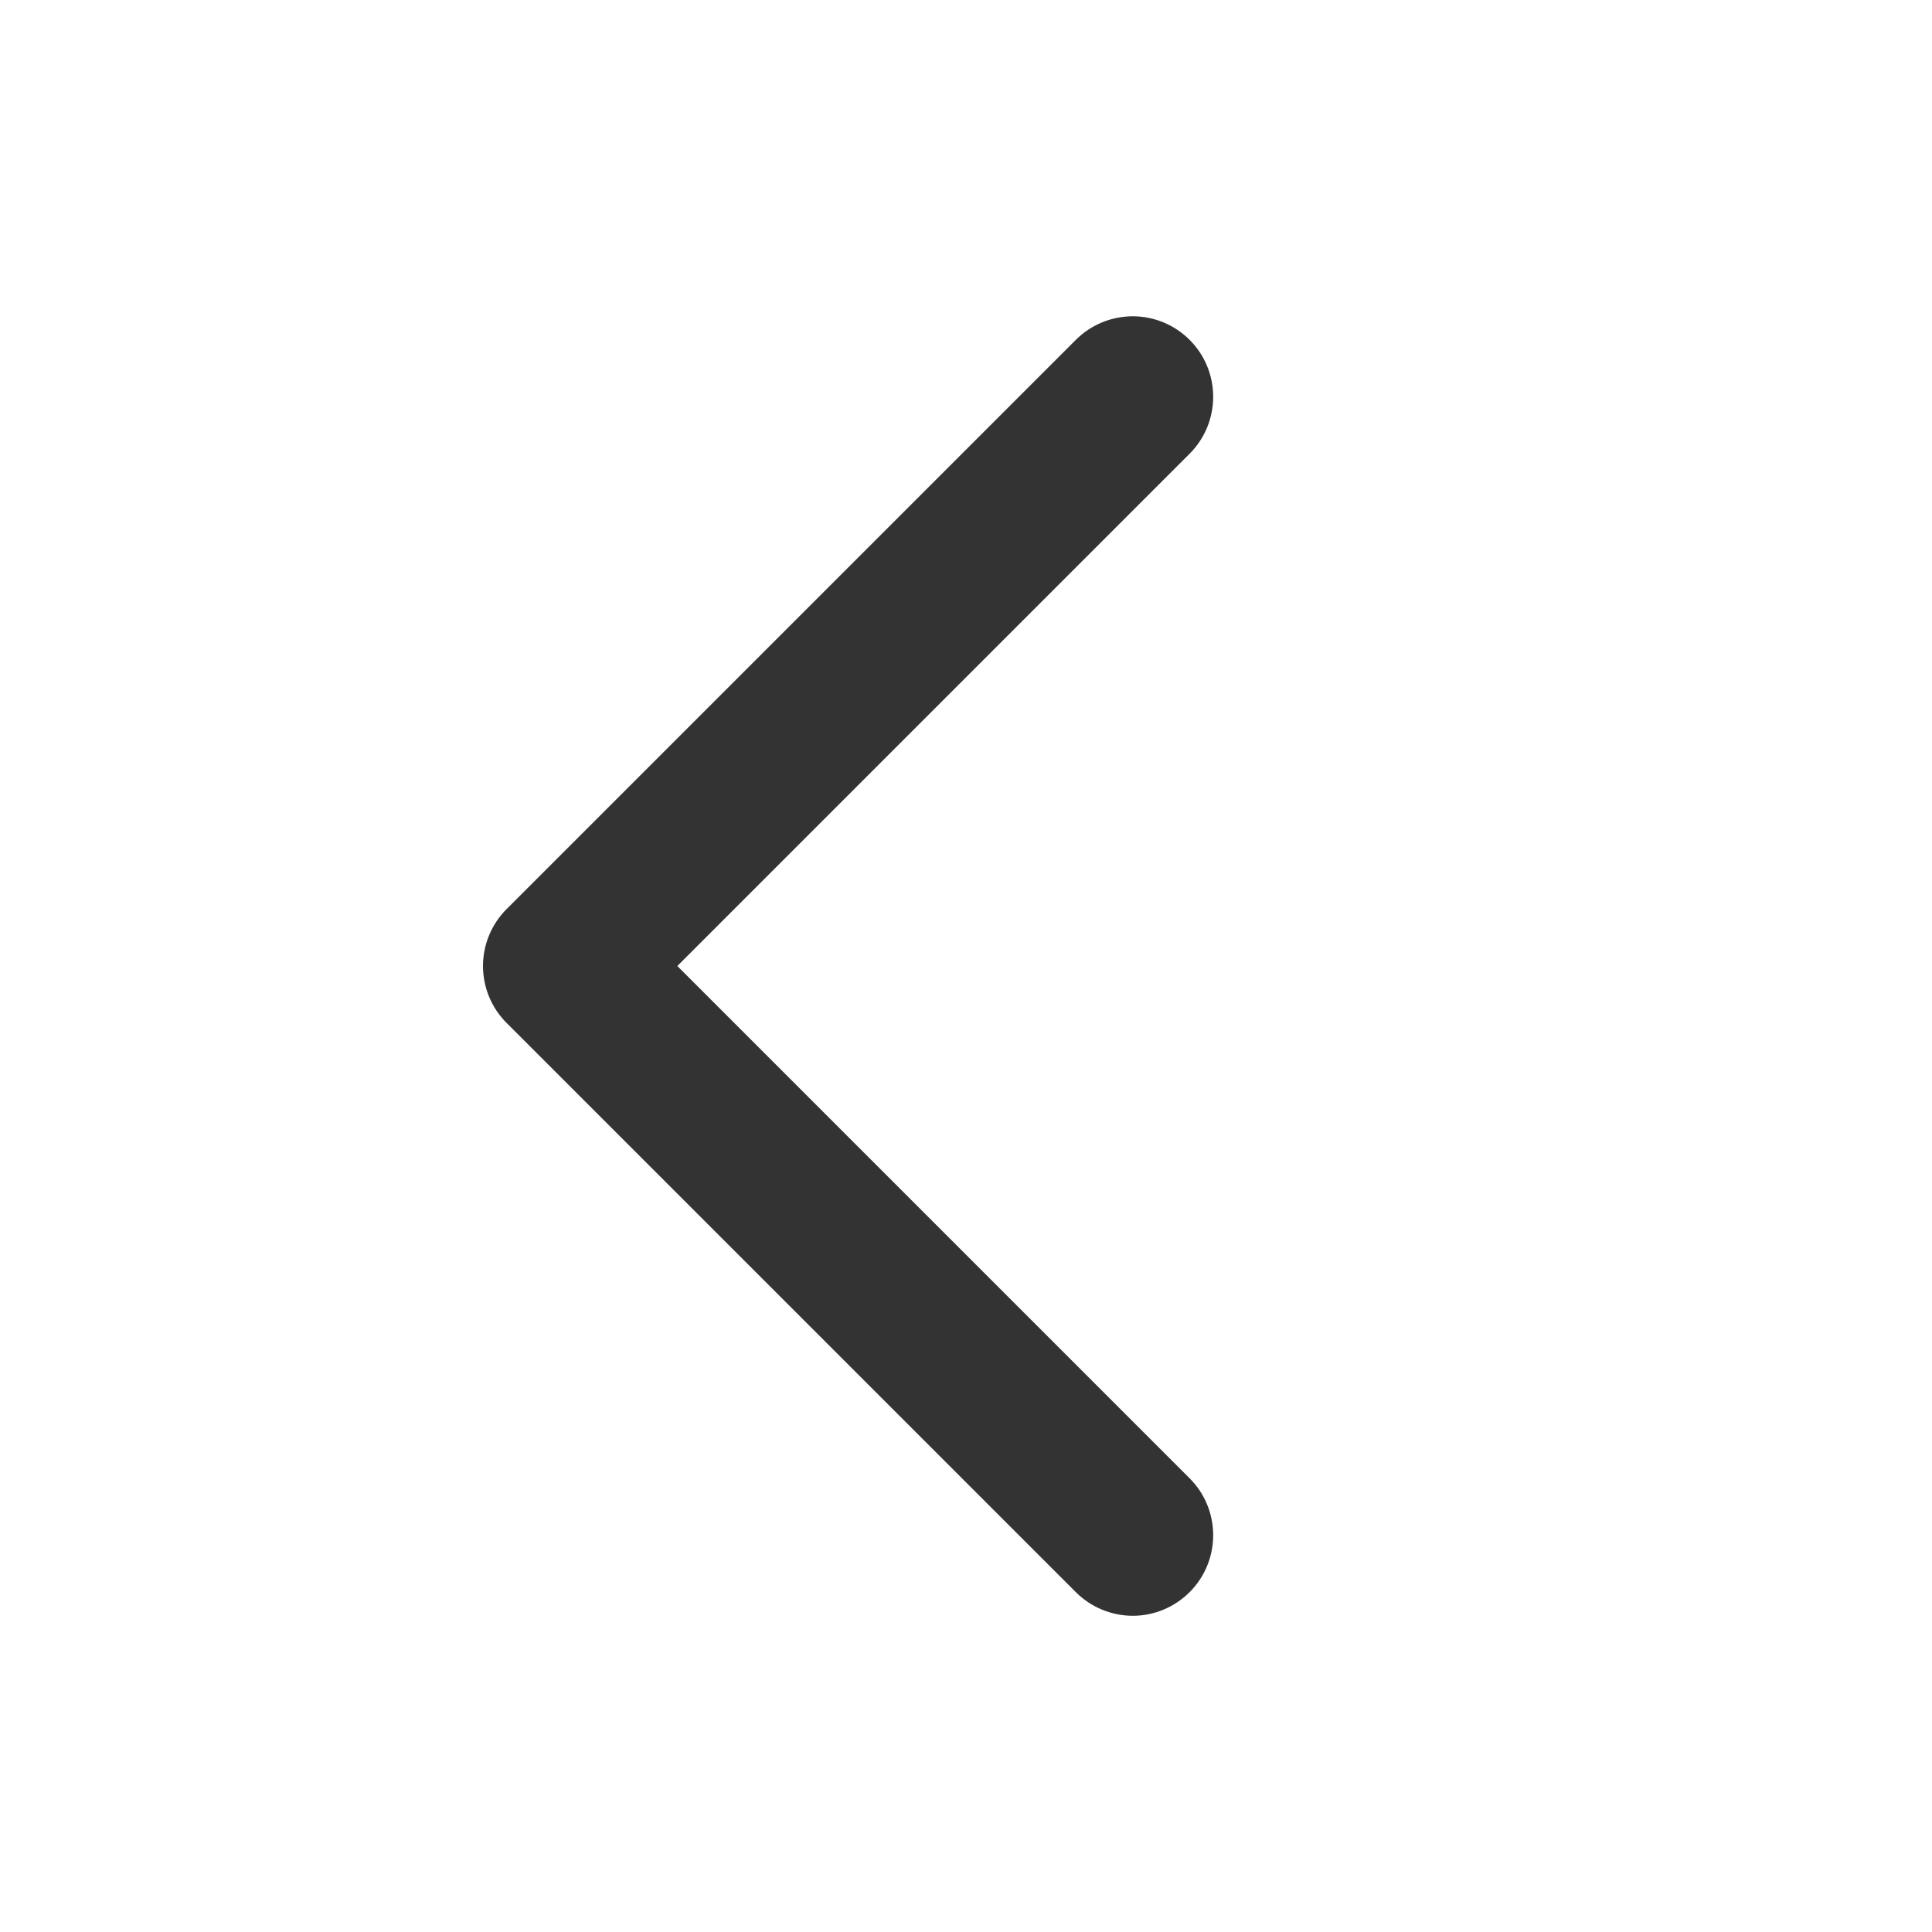
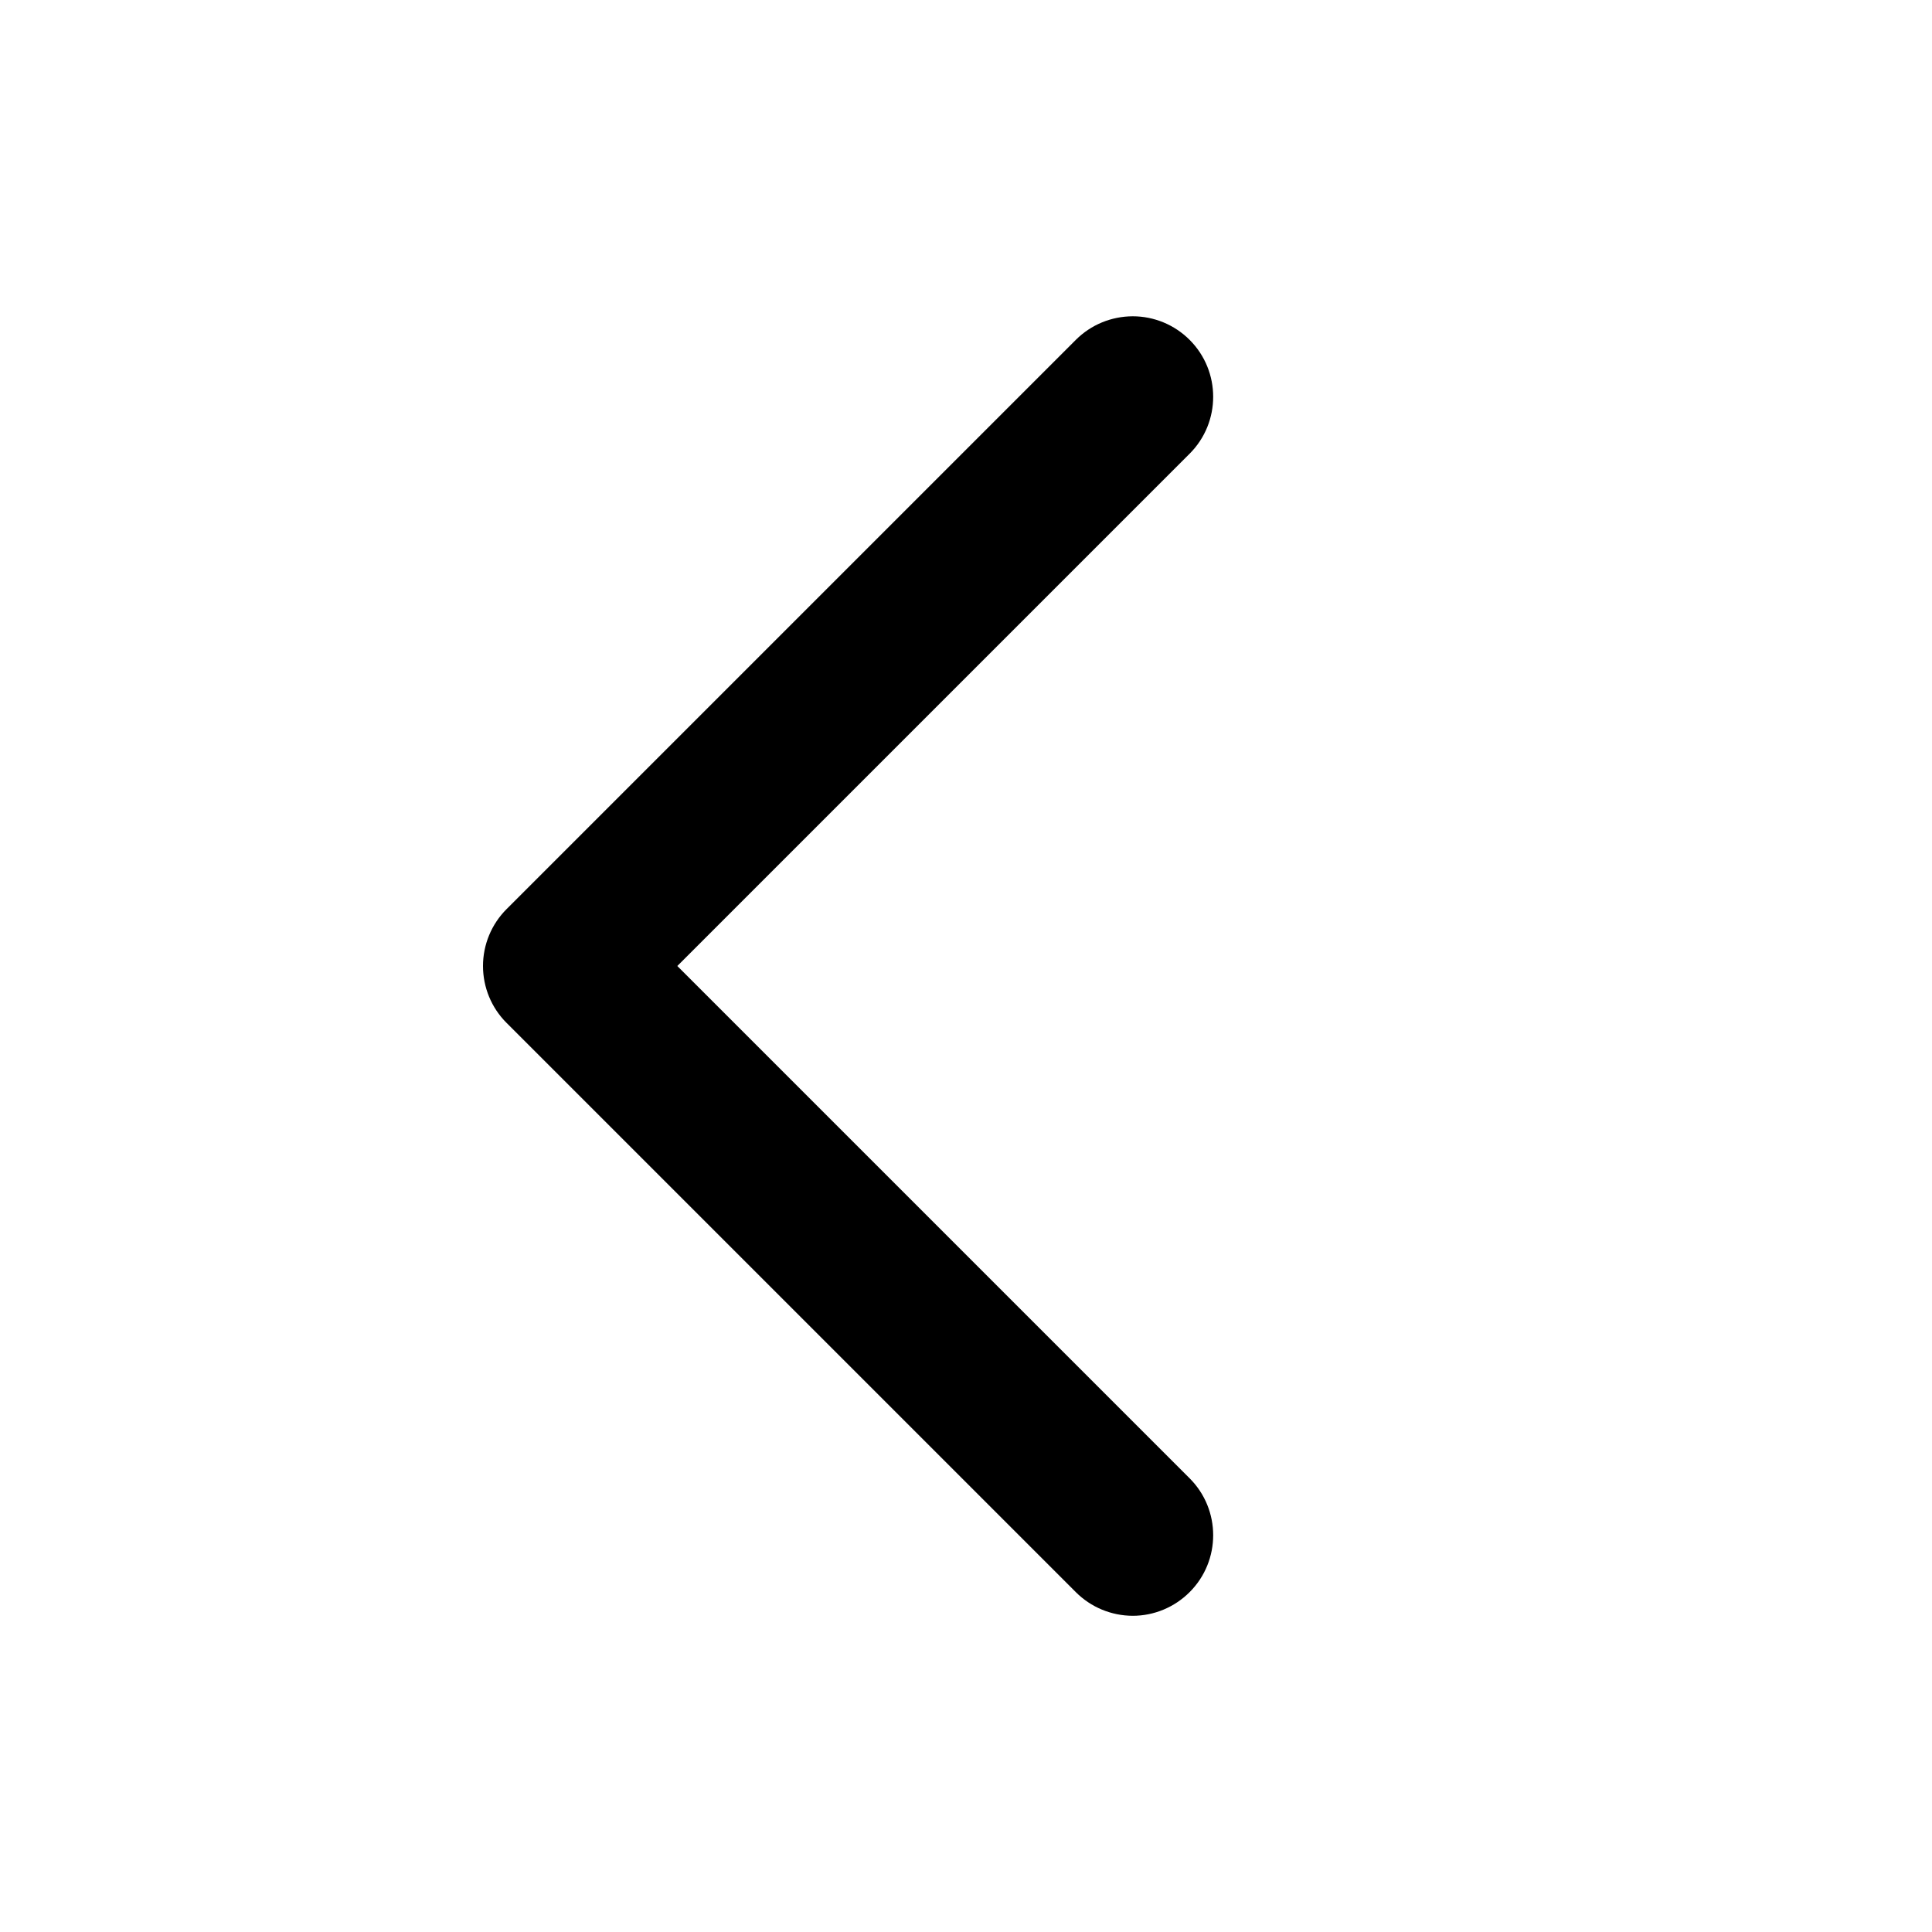
<svg xmlns="http://www.w3.org/2000/svg" width="24" height="24" viewBox="0 0 24 24" fill="none">
-   <path d="M14.778 4.222C15.168 4.612 15.168 5.246 14.778 5.636C12.987 7.427 8.414 12 8.414 12C8.414 12 12.987 16.573 14.778 18.364C15.168 18.754 15.168 19.388 14.778 19.778C14.59 19.966 14.336 20.072 14.071 20.072C13.805 20.071 13.552 19.966 13.364 19.778C11.766 18.18 7.891 14.305 6.293 12.707C6.105 12.52 6 12.265 6 12C6 11.735 6.105 11.481 6.293 11.293C7.891 9.695 11.766 5.82 13.364 4.222C13.552 4.034 13.805 3.93 14.071 3.929C14.336 3.929 14.59 4.034 14.778 4.222Z" fill="#333333" />
+   <path d="M14.778 4.222C15.168 4.612 15.168 5.246 14.778 5.636C12.987 7.427 8.414 12 8.414 12C8.414 12 12.987 16.573 14.778 18.364C15.168 18.754 15.168 19.388 14.778 19.778C14.59 19.966 14.336 20.072 14.071 20.072C13.805 20.071 13.552 19.966 13.364 19.778C11.766 18.18 7.891 14.305 6.293 12.707C6.105 12.52 6 12.265 6 12C6 11.735 6.105 11.481 6.293 11.293C7.891 9.695 11.766 5.82 13.364 4.222C13.552 4.034 13.805 3.93 14.071 3.929C14.336 3.929 14.59 4.034 14.778 4.222Z" fill="black" />
</svg>
